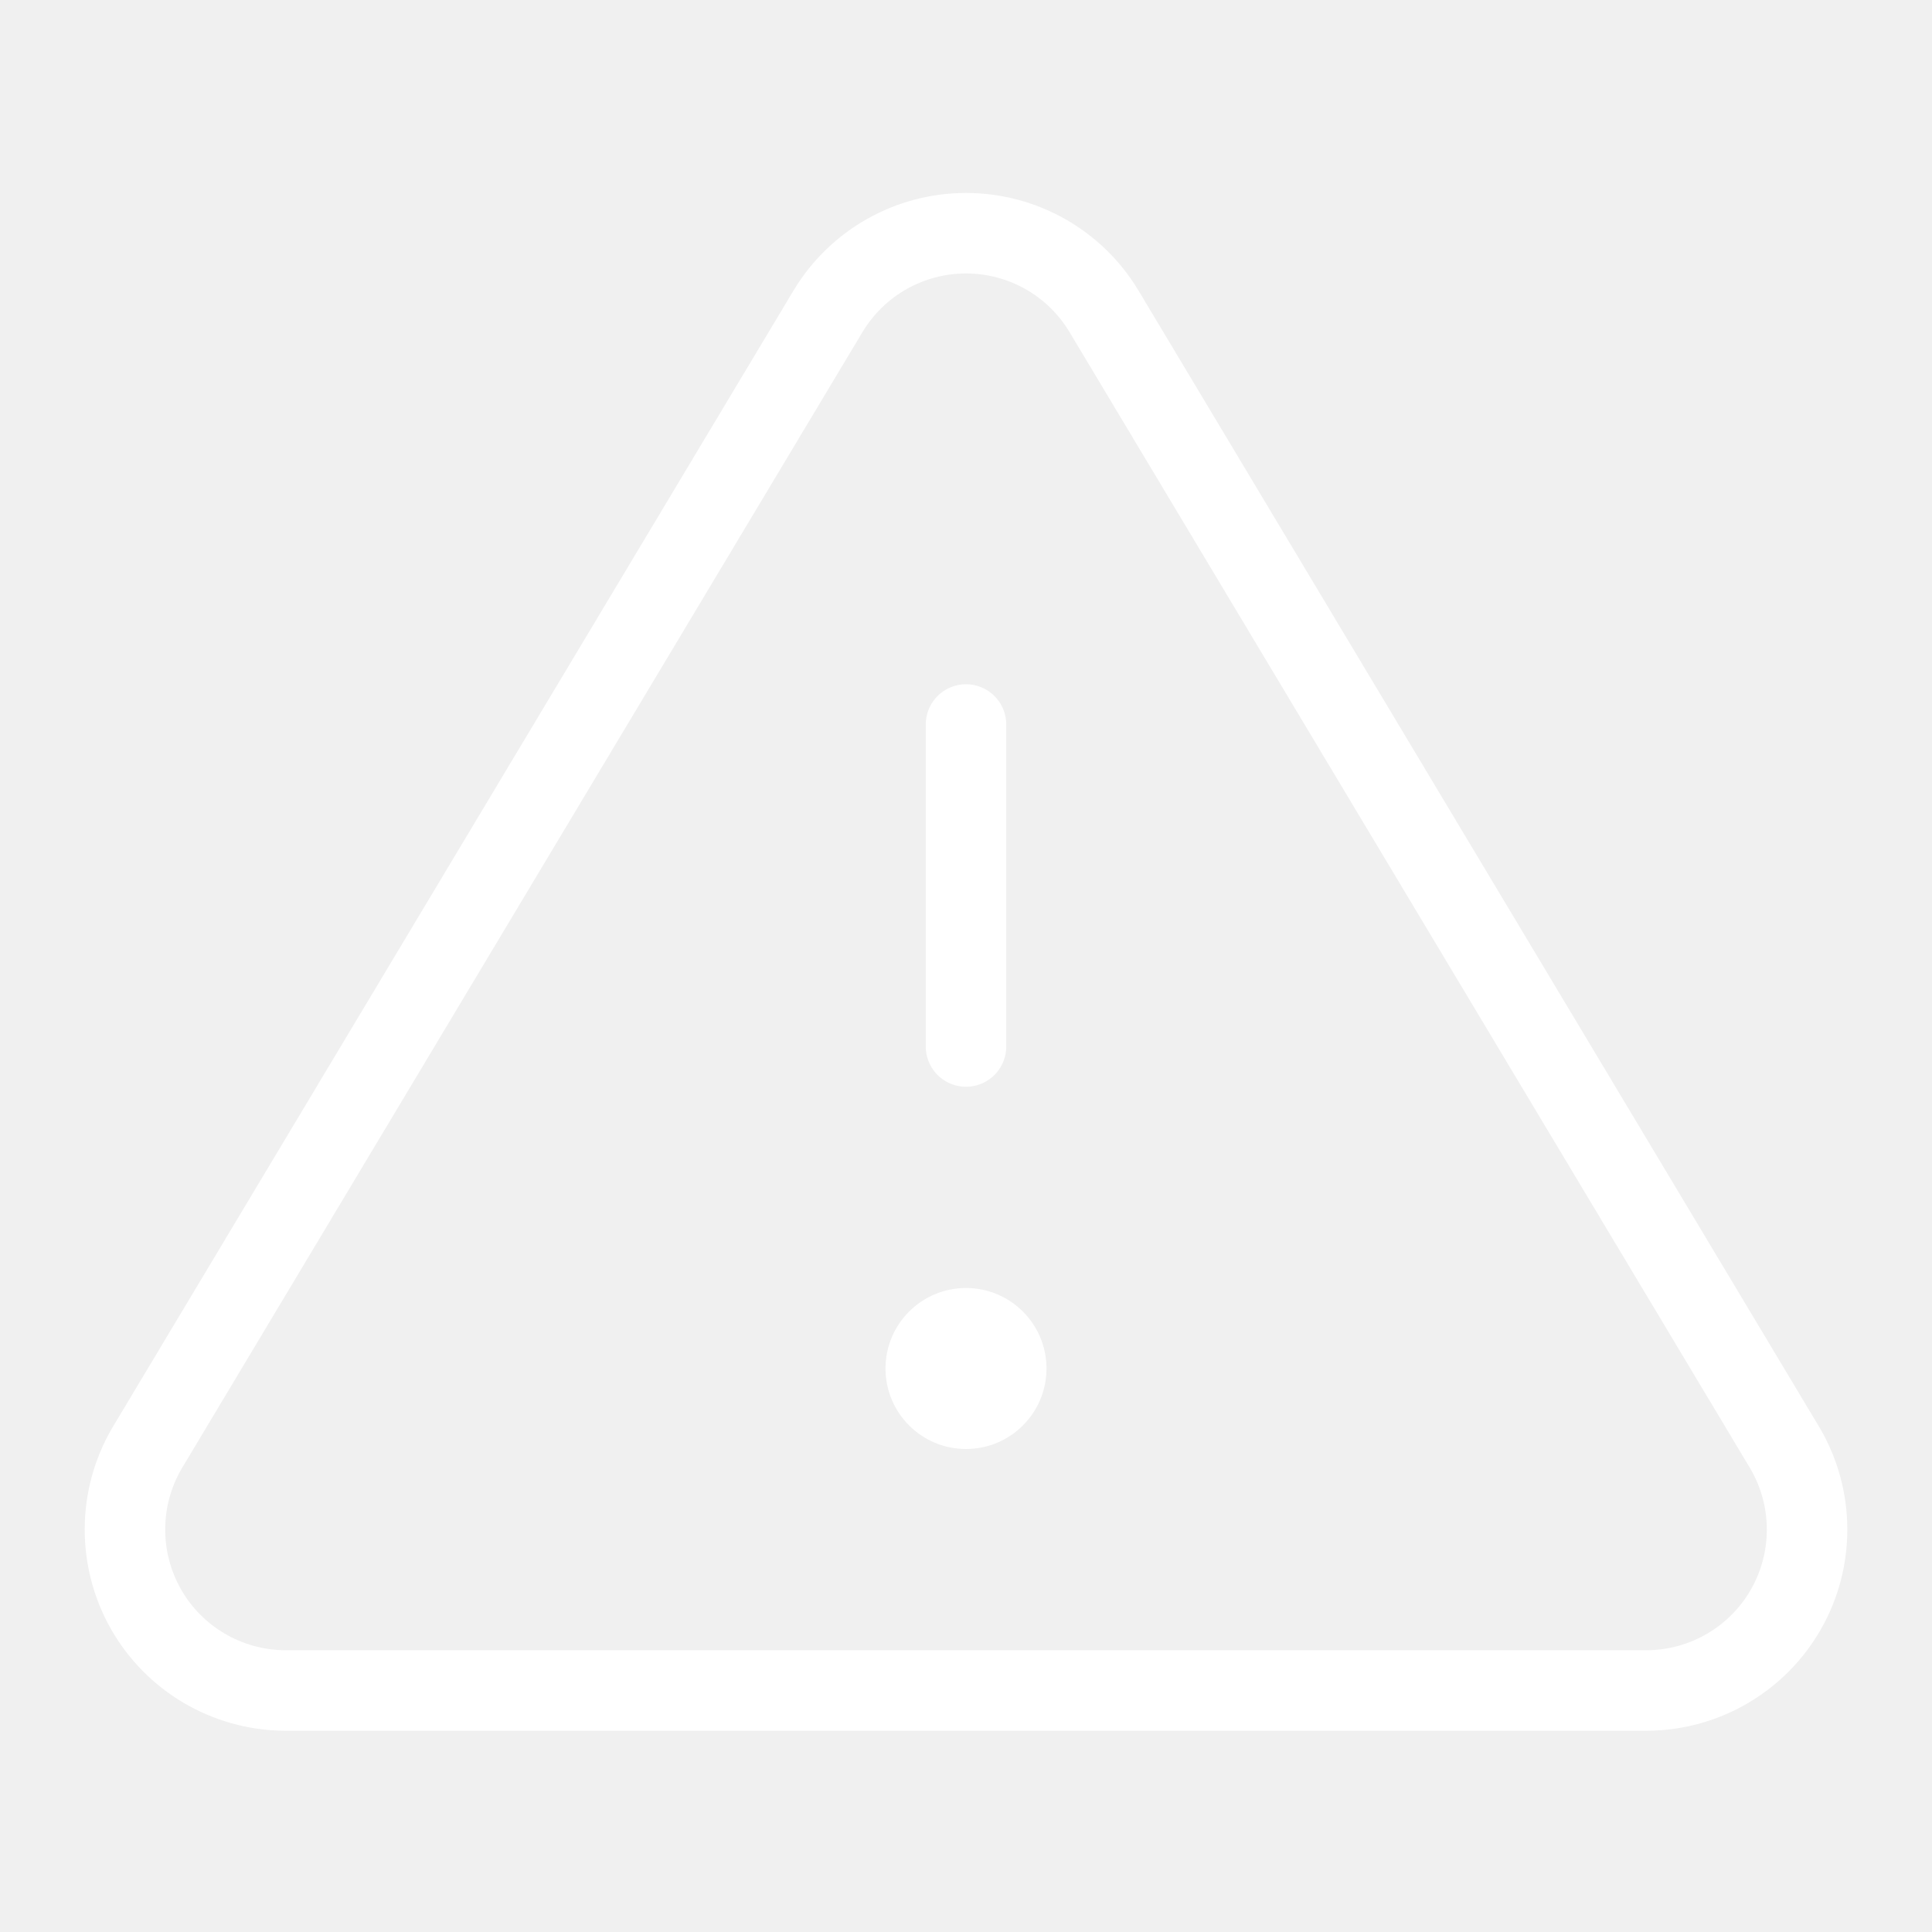
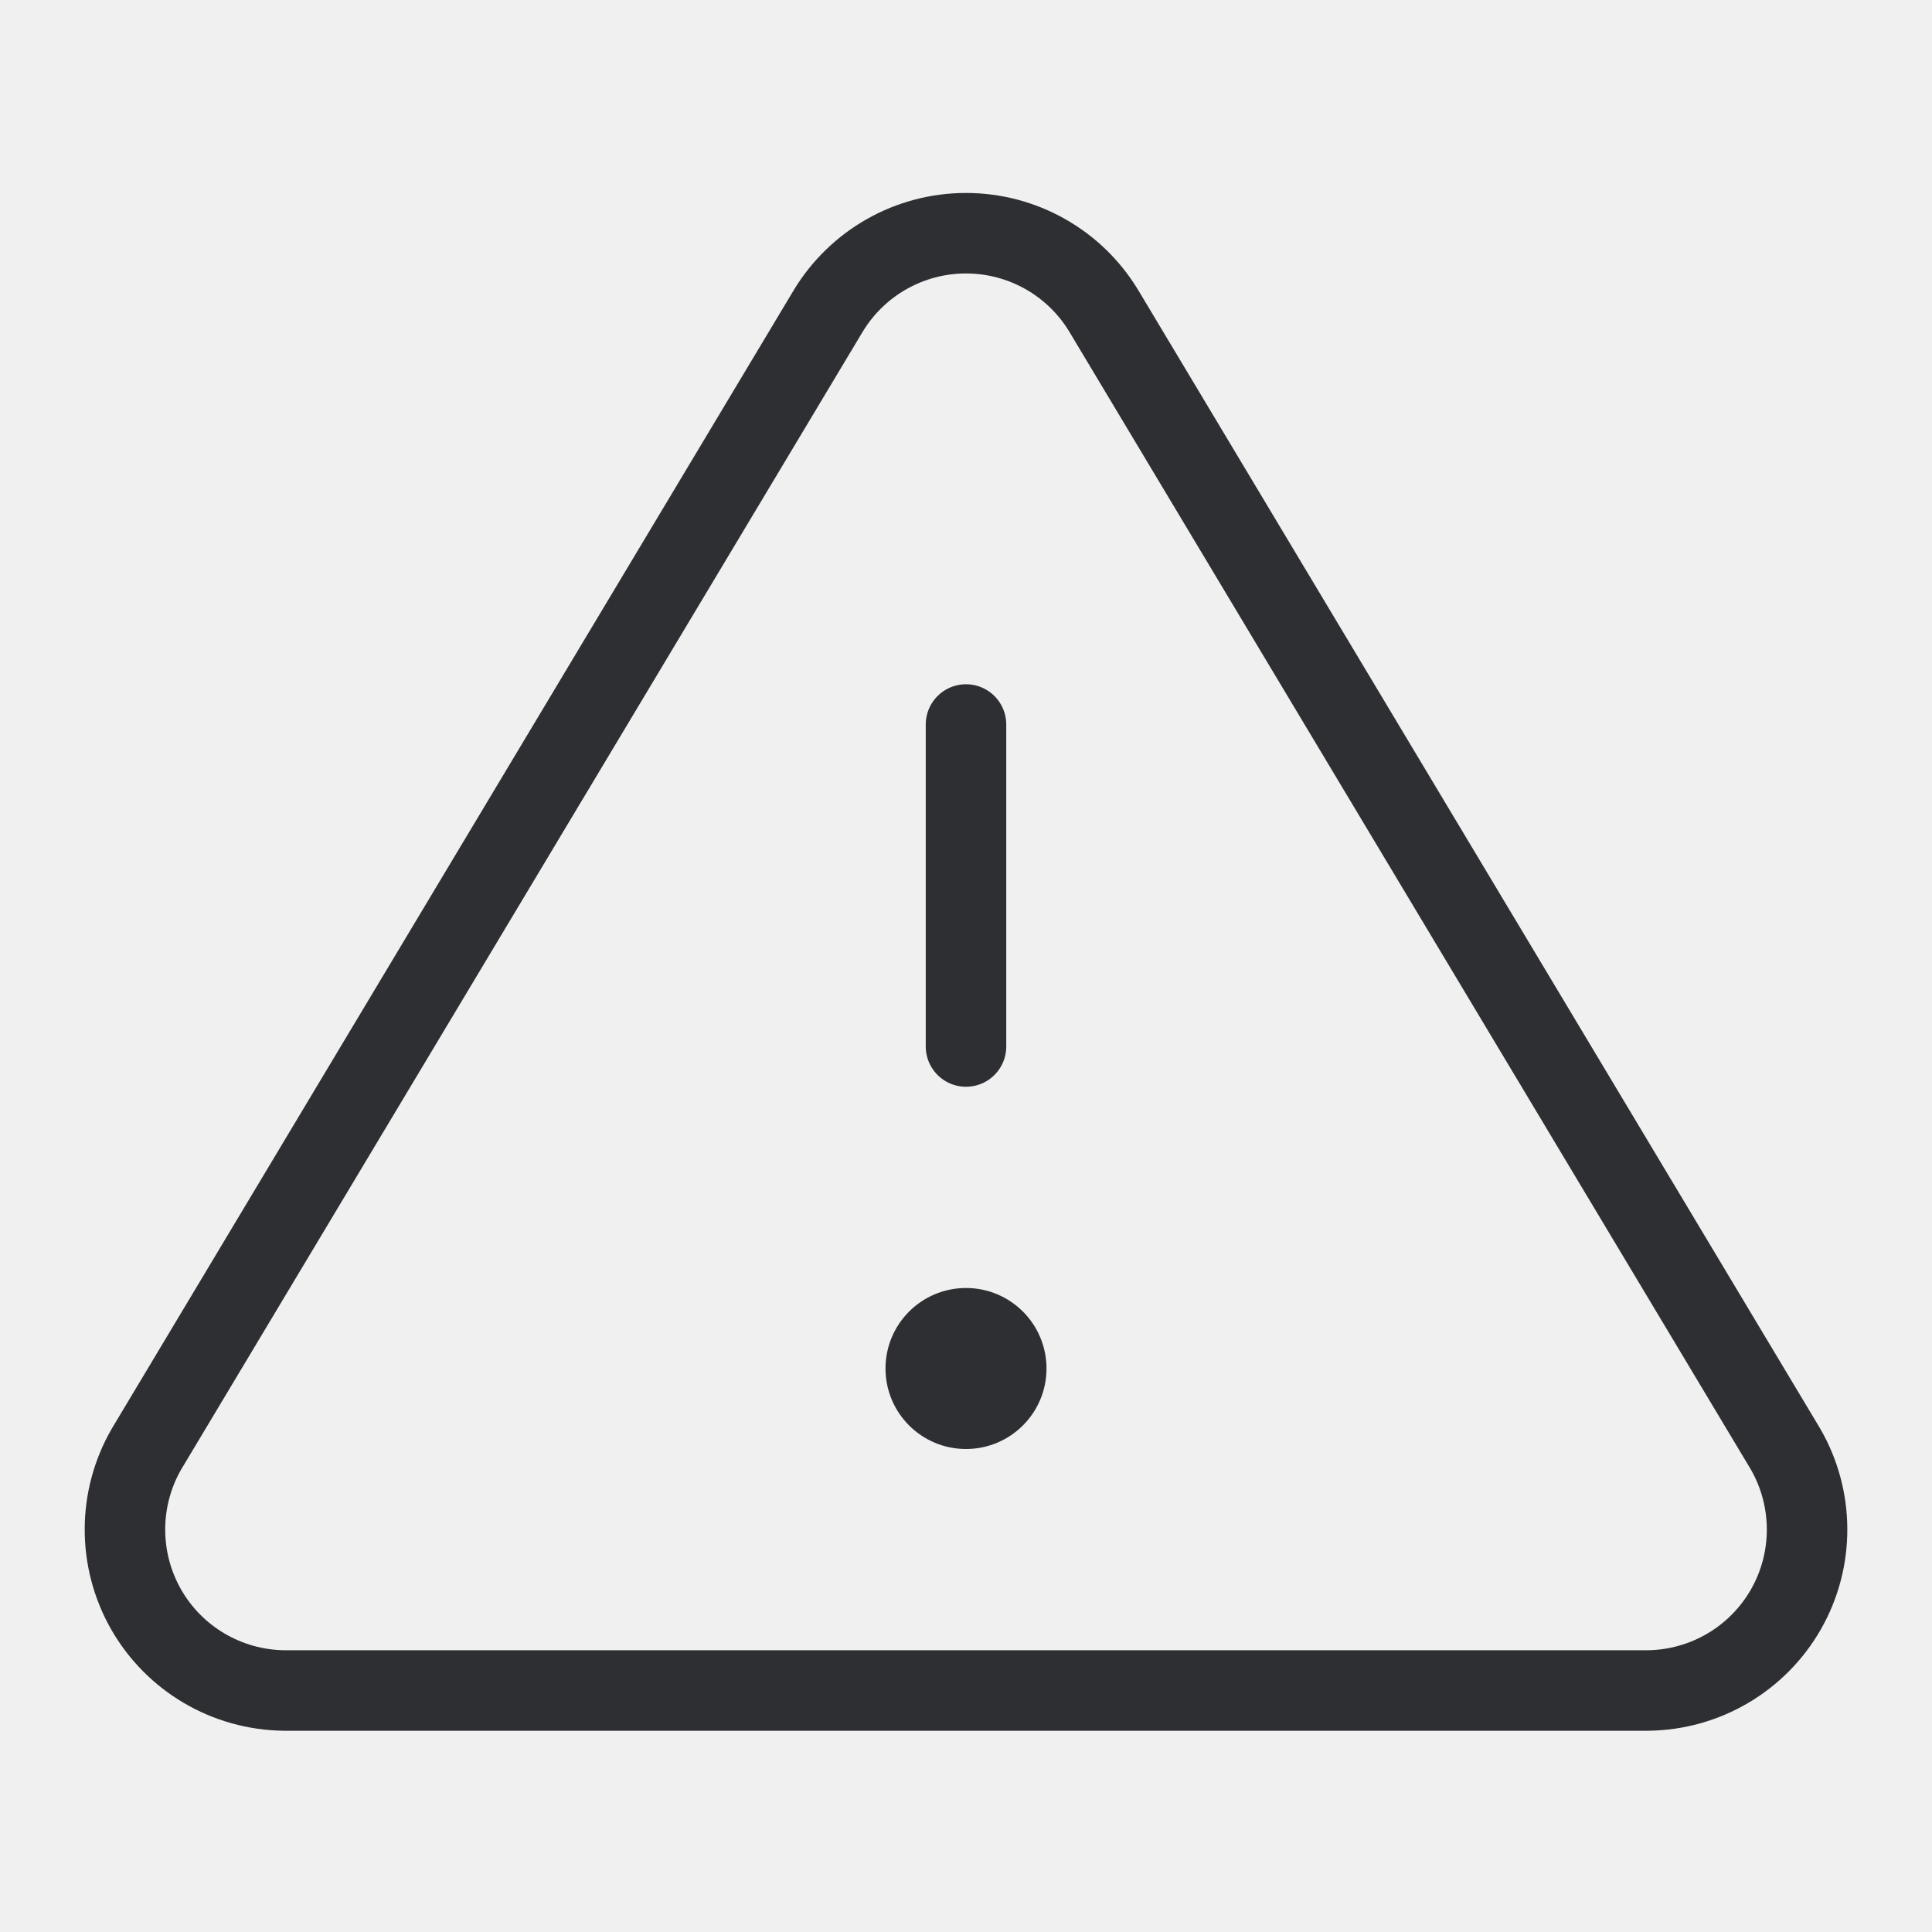
<svg xmlns="http://www.w3.org/2000/svg" width="24" height="24" viewBox="0 0 24 24" fill="none">
-   <path fill-rule="evenodd" clip-rule="evenodd" d="M10.29 3.86L1.82 18C1.465 18.615 1.463 19.373 1.814 19.991C2.166 20.608 2.819 20.992 3.53 21H20.47C21.181 20.992 21.834 20.608 22.186 19.991C22.538 19.373 22.535 18.615 22.18 18L13.71 3.86C13.348 3.262 12.699 2.897 12 2.897C11.301 2.897 10.653 3.262 10.29 3.86Z" stroke="#ffffff" stroke-linecap="round" stroke-linejoin="round" />
-   <path d="M12 9V13" stroke="#ffffff" stroke-linecap="round" stroke-linejoin="round" />
-   <circle cx="12" cy="17" r="1" fill="#ffffff" />
+   <path fill-rule="evenodd" clip-rule="evenodd" d="M10.29 3.86L1.82 18C1.465 18.615 1.463 19.373 1.814 19.991C2.166 20.608 2.819 20.992 3.53 21H20.47C21.181 20.992 21.834 20.608 22.186 19.991C22.538 19.373 22.535 18.615 22.18 18L13.71 3.86C13.348 3.262 12.699 2.897 12 2.897C11.301 2.897 10.653 3.262 10.29 3.86Z" stroke="#2E2F32" stroke-linecap="round" stroke-linejoin="round" />
+   <path d="M12 9V13" stroke="#2E2F32" stroke-linecap="round" stroke-linejoin="round" />
+   <circle cx="12" cy="17" r="1" fill="#2E2F32" />
</svg>
